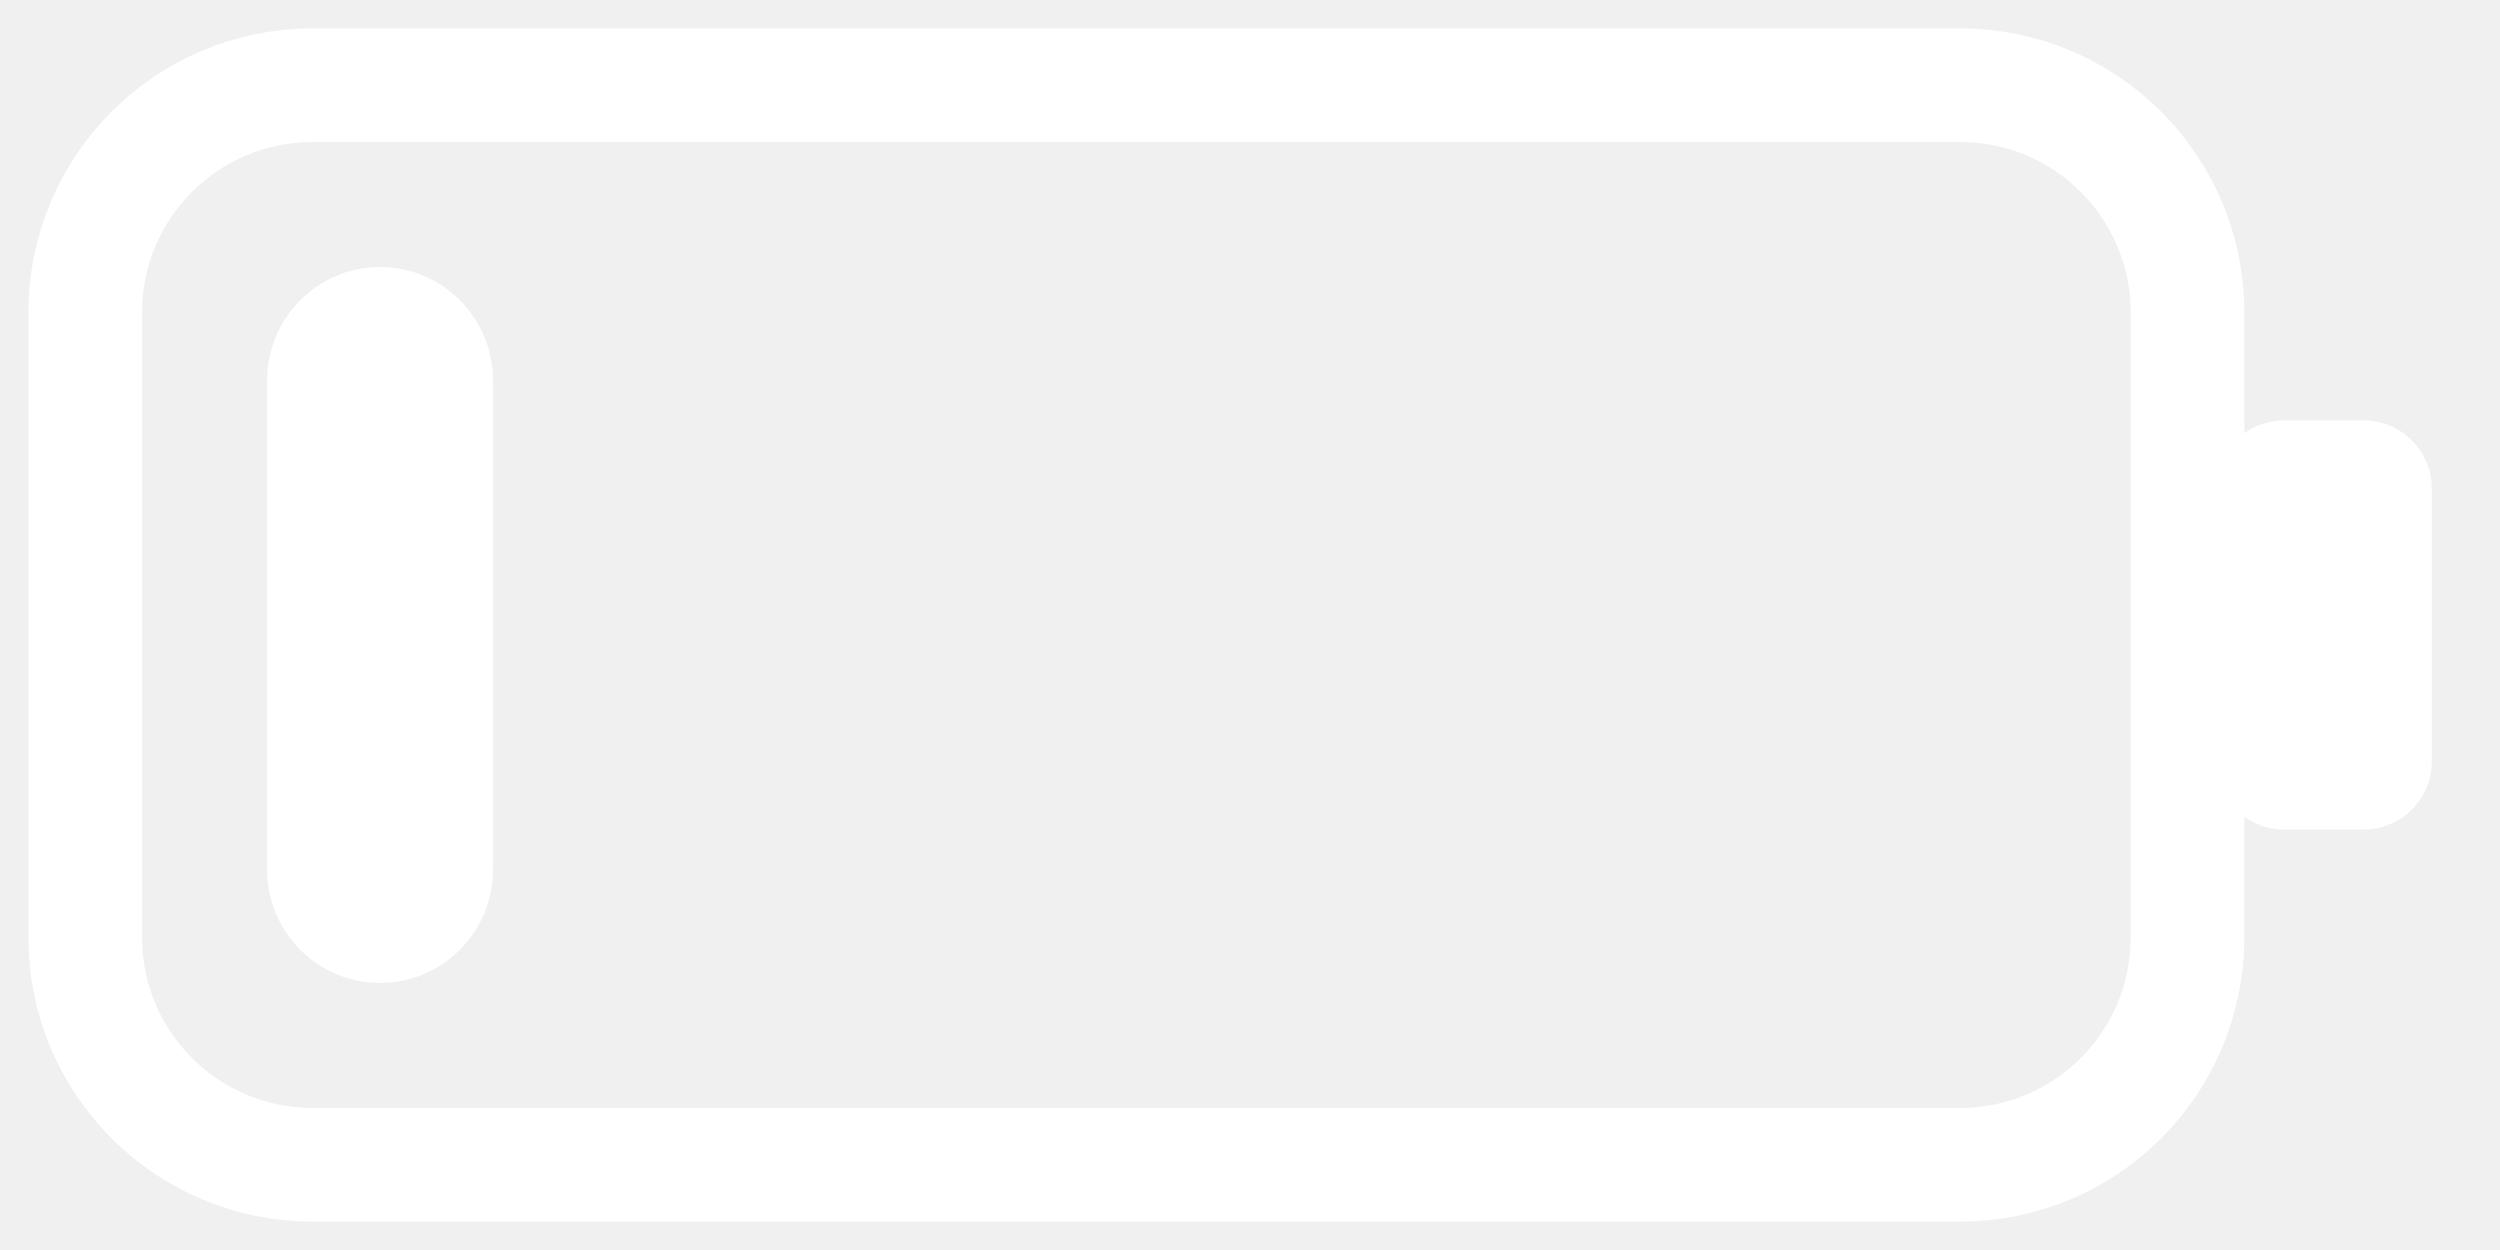
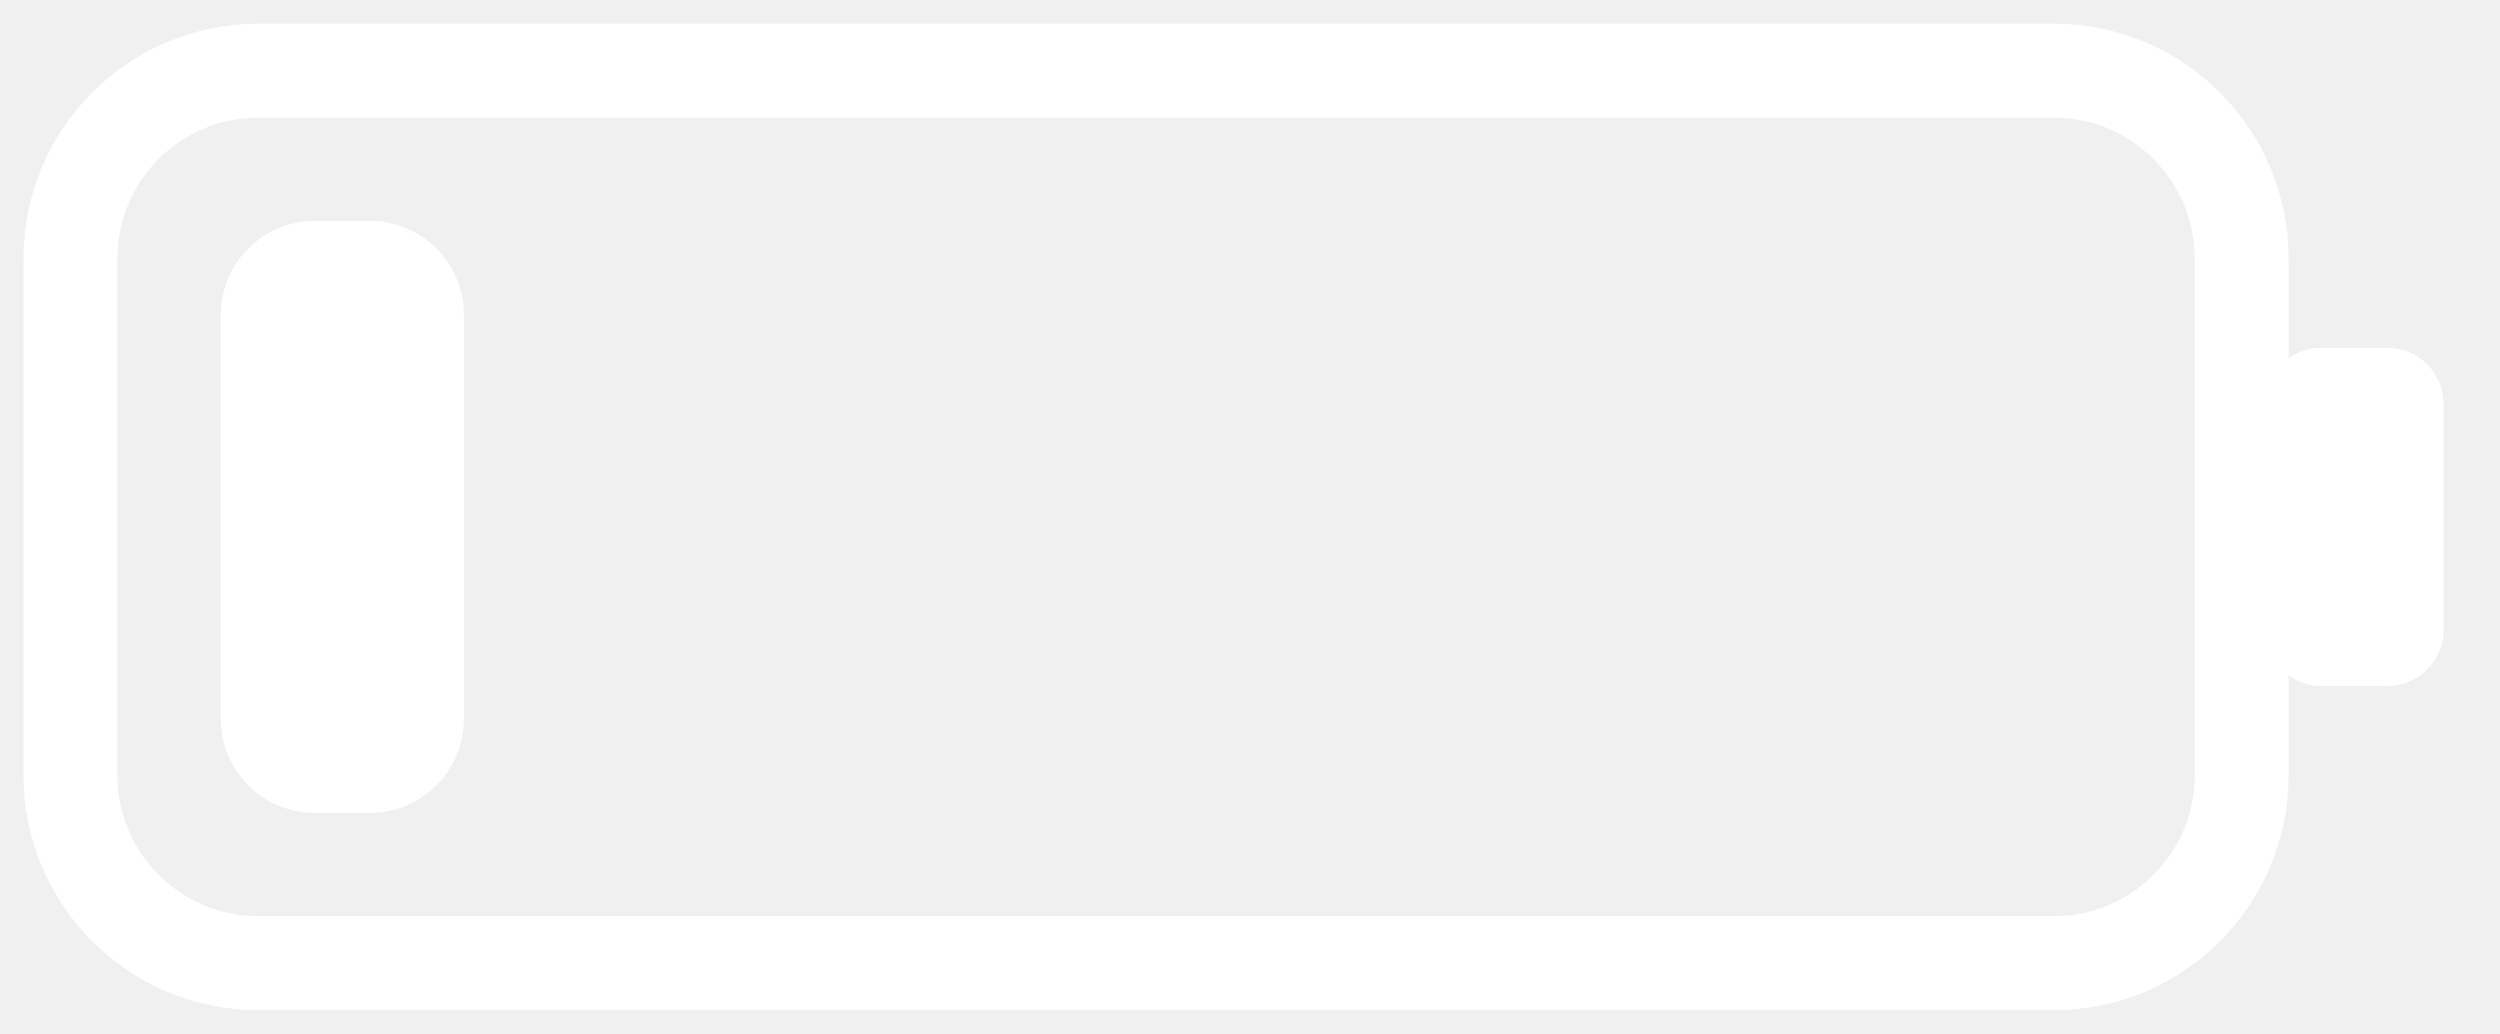
- <svg xmlns="http://www.w3.org/2000/svg" width="440" height="220" viewBox="0 0 22 11">
-   <rect x="0.75" y="0.75" width="18.5" height="9.5" rx="2" fill="none" stroke="#ffffff" stroke-width="1" />
-   <rect x="19.5" y="3.7" width="1.9" height="3.6" rx="0.6" fill="#ffffff" />
-   <rect x="2.35" y="2.35" width="1.989" height="6.300" rx="1" fill="#ffffff" />
+ <svg xmlns="http://www.w3.org/2000/svg" width="532" height="220" viewBox="0 0 26.610 11.000">
+   <rect x="0.75" y="0.75" width="23.110" height="9.5" rx="2" fill="none" stroke="#ffffff" stroke-width="1" />
+   <rect x="24.110" y="3.700" width="1.9" height="3.6" rx="0.6" fill="#ffffff" />
+   <rect x="2.35" y="2.35" width="2.588" height="6.300" rx="1" fill="#ffffff" />
</svg>
